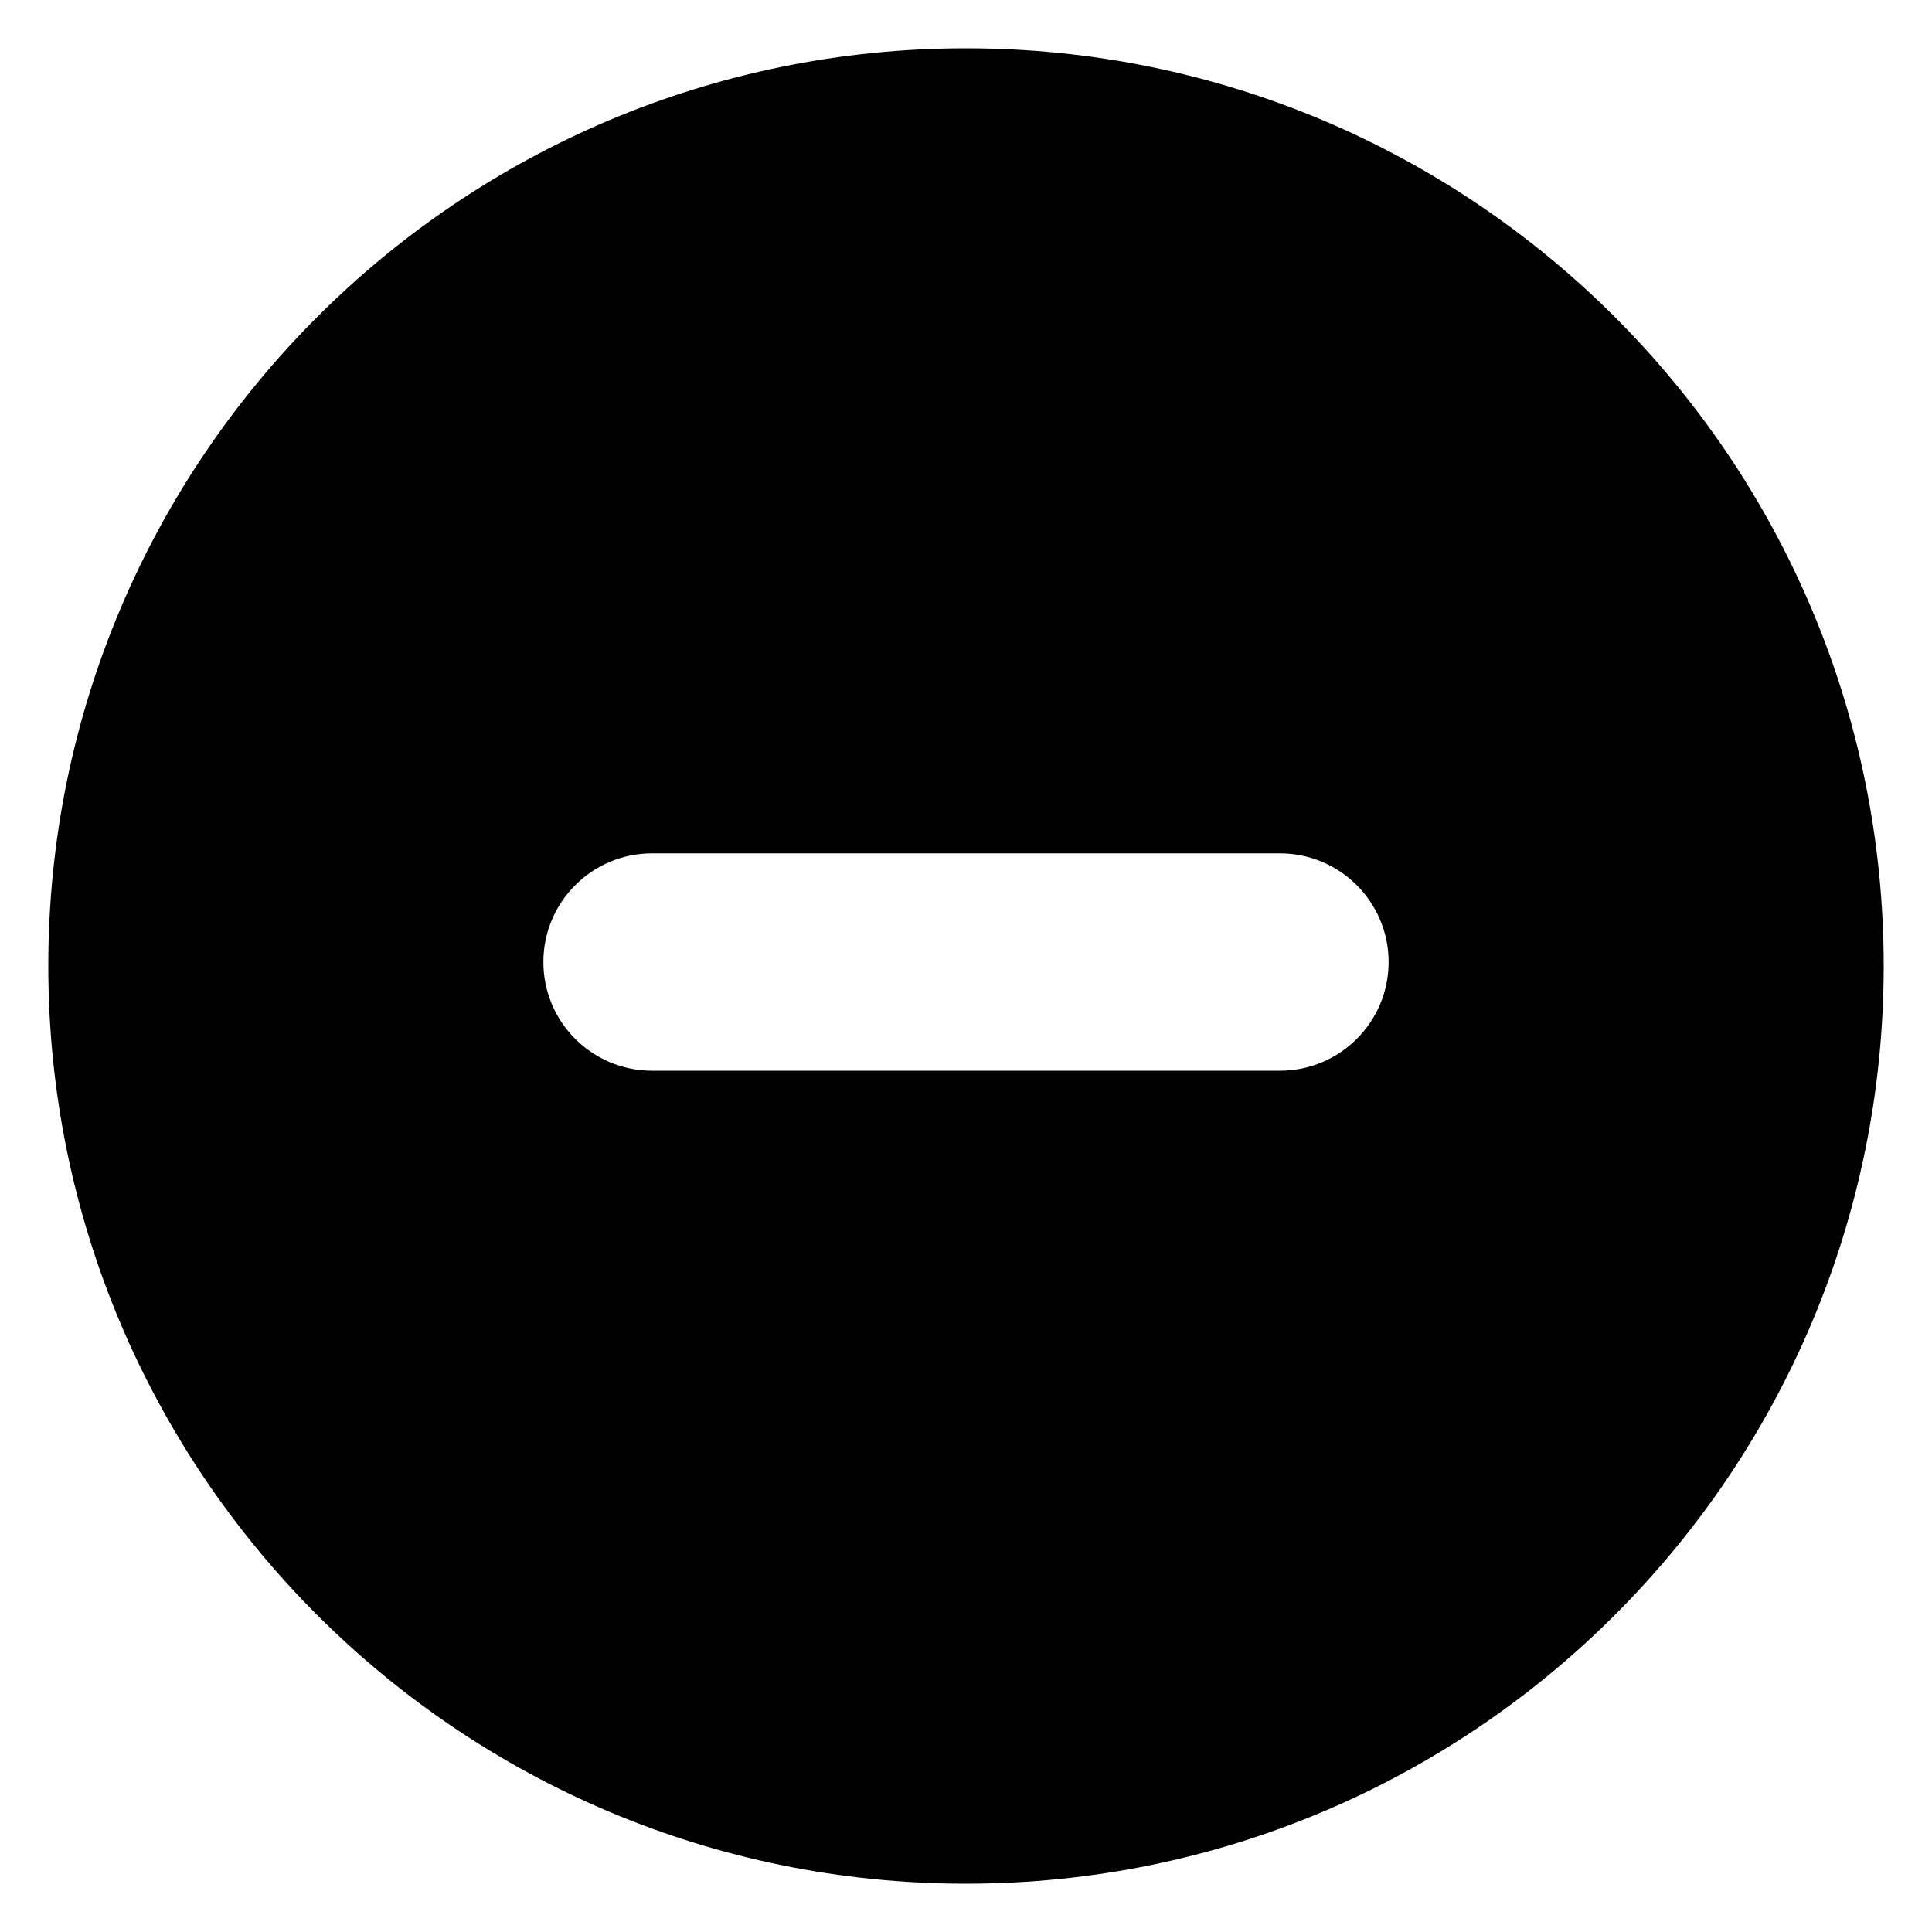
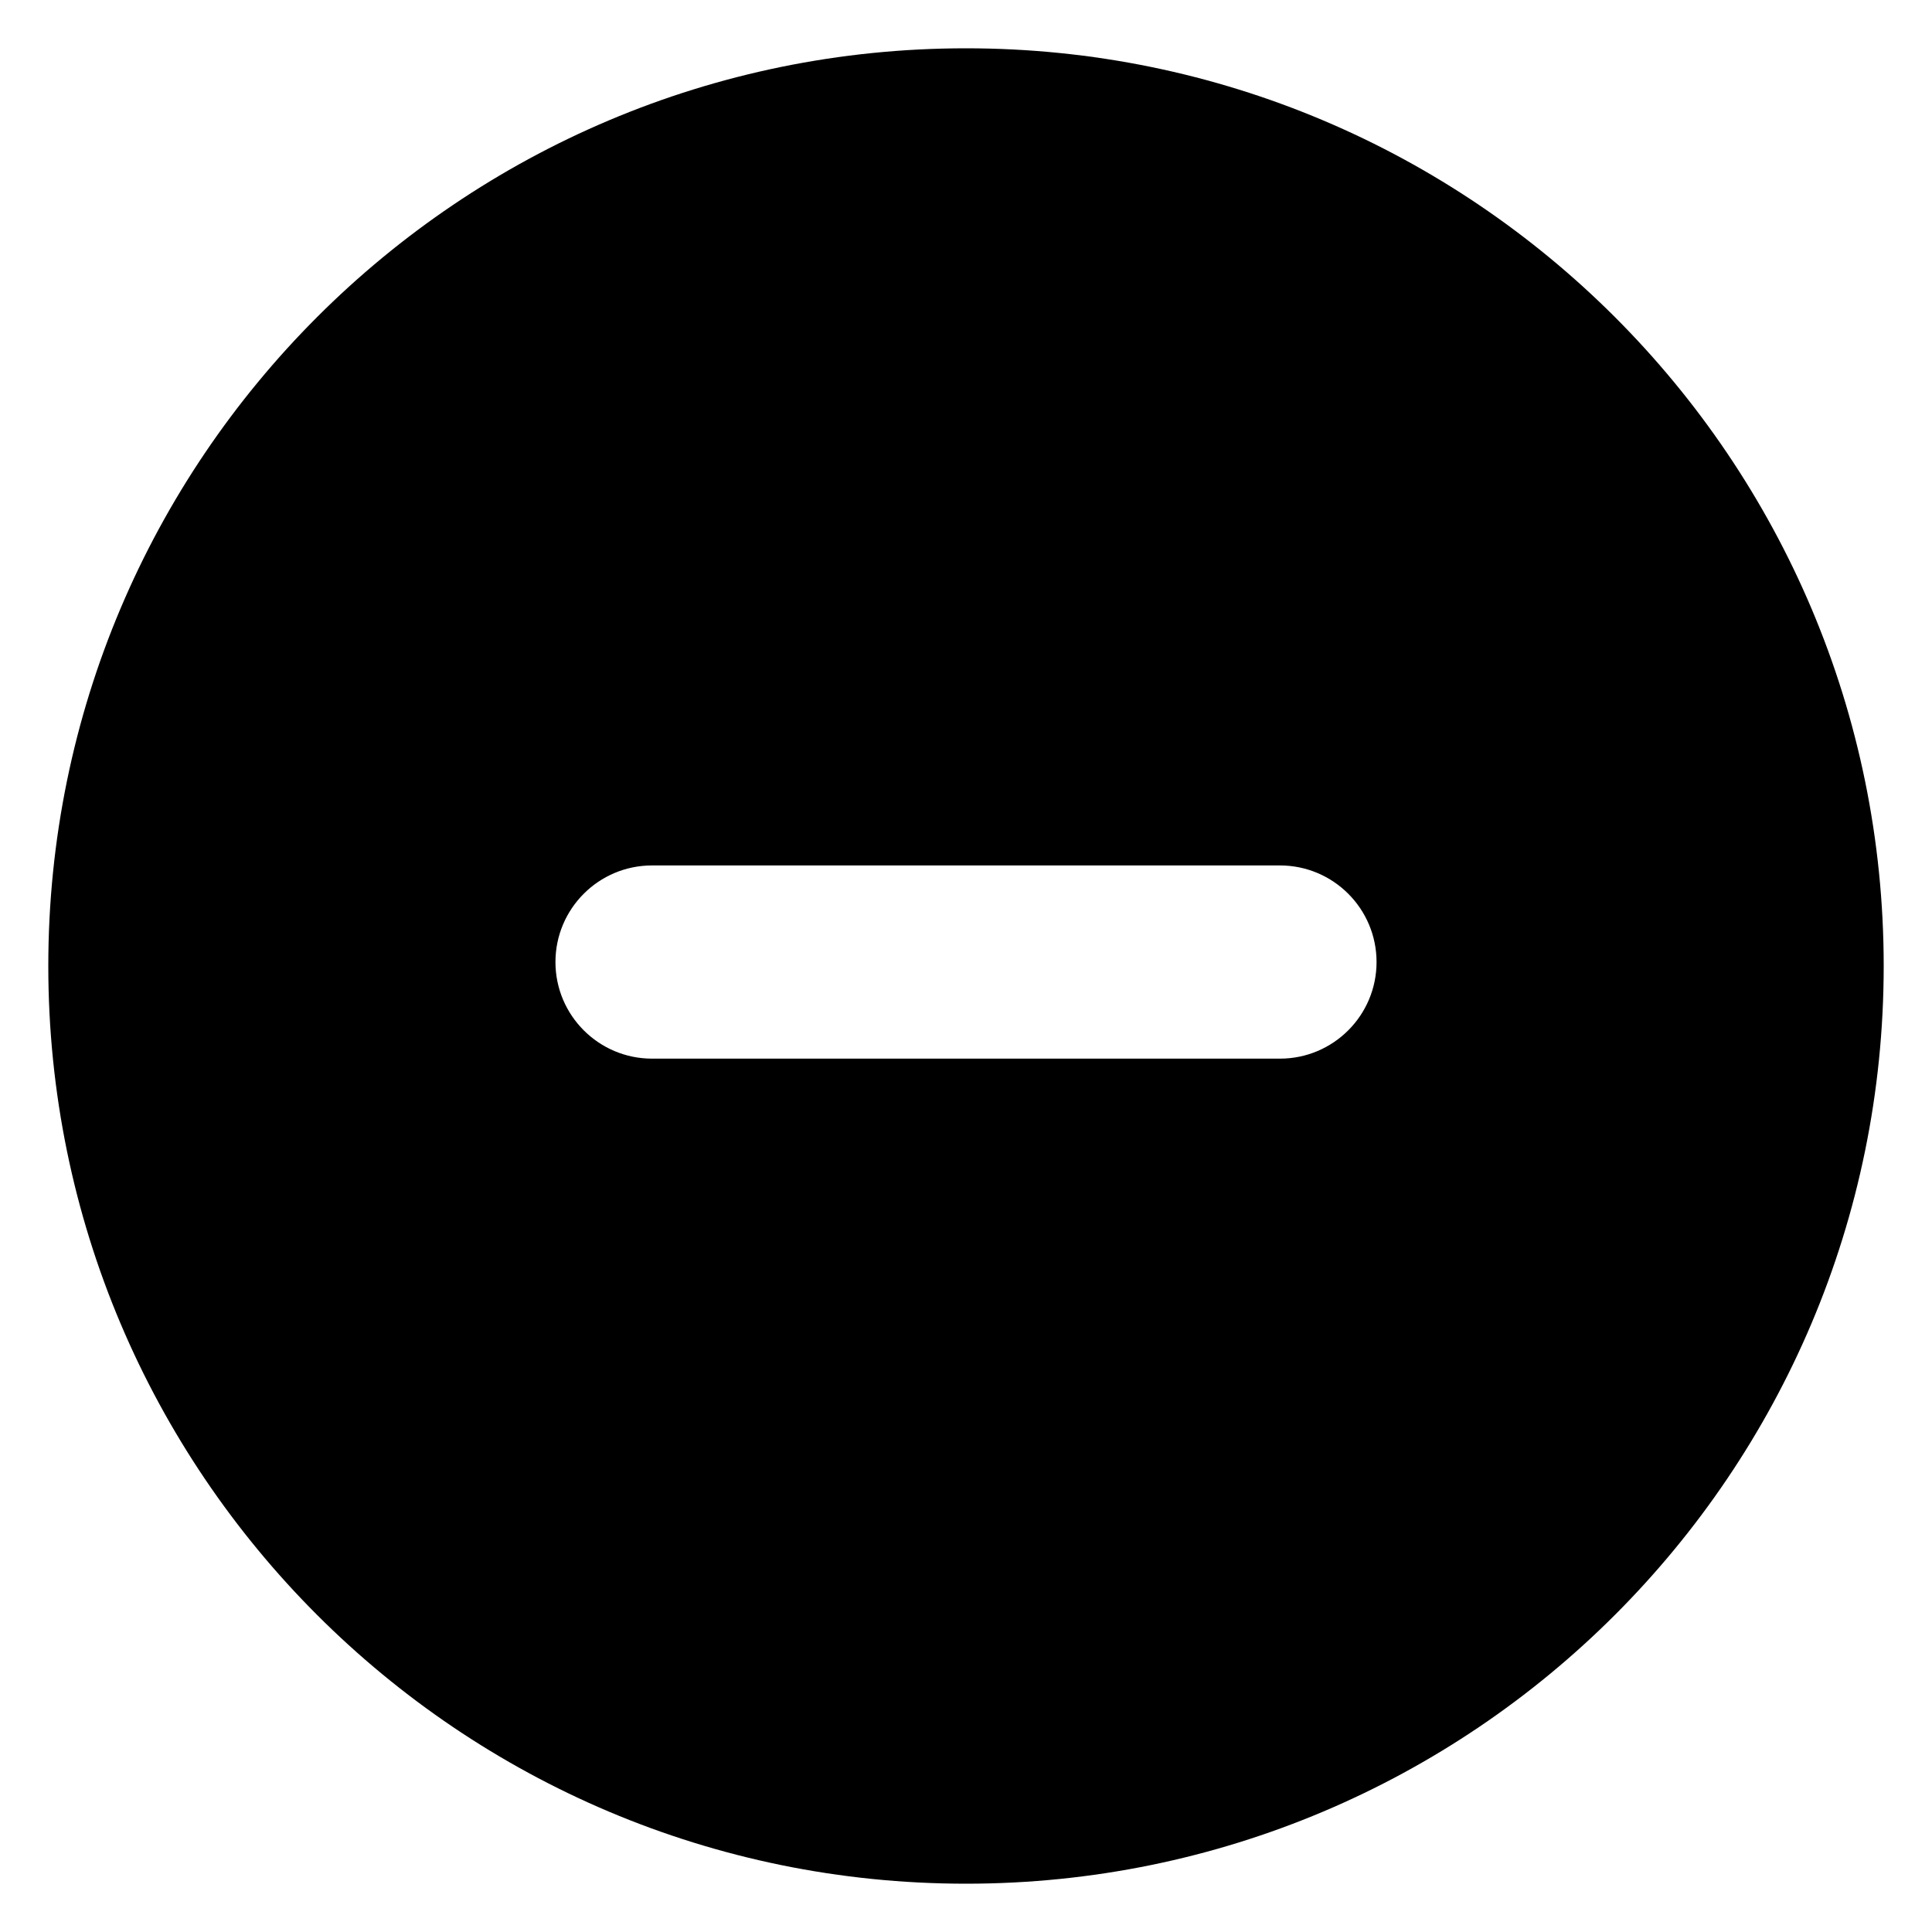
<svg xmlns="http://www.w3.org/2000/svg" width="20" height="20" viewBox="0 0 20 20" fill="none" data-fui-icon="MinusCircleBoldFilled20">
-   <path d="M10 0.5C15.247 0.5 19.5 4.753 19.5 10C19.5 15.247 15.247 19.5 10 19.5C4.753 19.5 0.5 15.247 0.5 10C0.5 4.753 4.753 0.5 10 0.5ZM6.75 8.834C6.129 8.834 5.625 9.338 5.625 9.959C5.625 10.58 6.129 11.084 6.75 11.084H13.25C13.871 11.084 14.375 10.58 14.375 9.959C14.375 9.338 13.871 8.834 13.25 8.834H6.75Z" fill="currentColor" />
+   <path d="M10 0.5C15.247 0.5 19.5 4.753 19.5 10C19.5 15.247 15.247 19.5 10 19.5C4.753 19.5 0.5 15.247 0.5 10C0.5 4.753 4.753 0.5 10 0.5ZM6.75 8.959C6.198 8.959 5.75 9.407 5.75 9.959C5.75 10.511 6.198 10.959 6.75 10.959H13.25C13.802 10.959 14.25 10.511 14.25 9.959C14.25 9.407 13.802 8.959 13.25 8.959H6.75Z" fill="currentColor" />
</svg>
